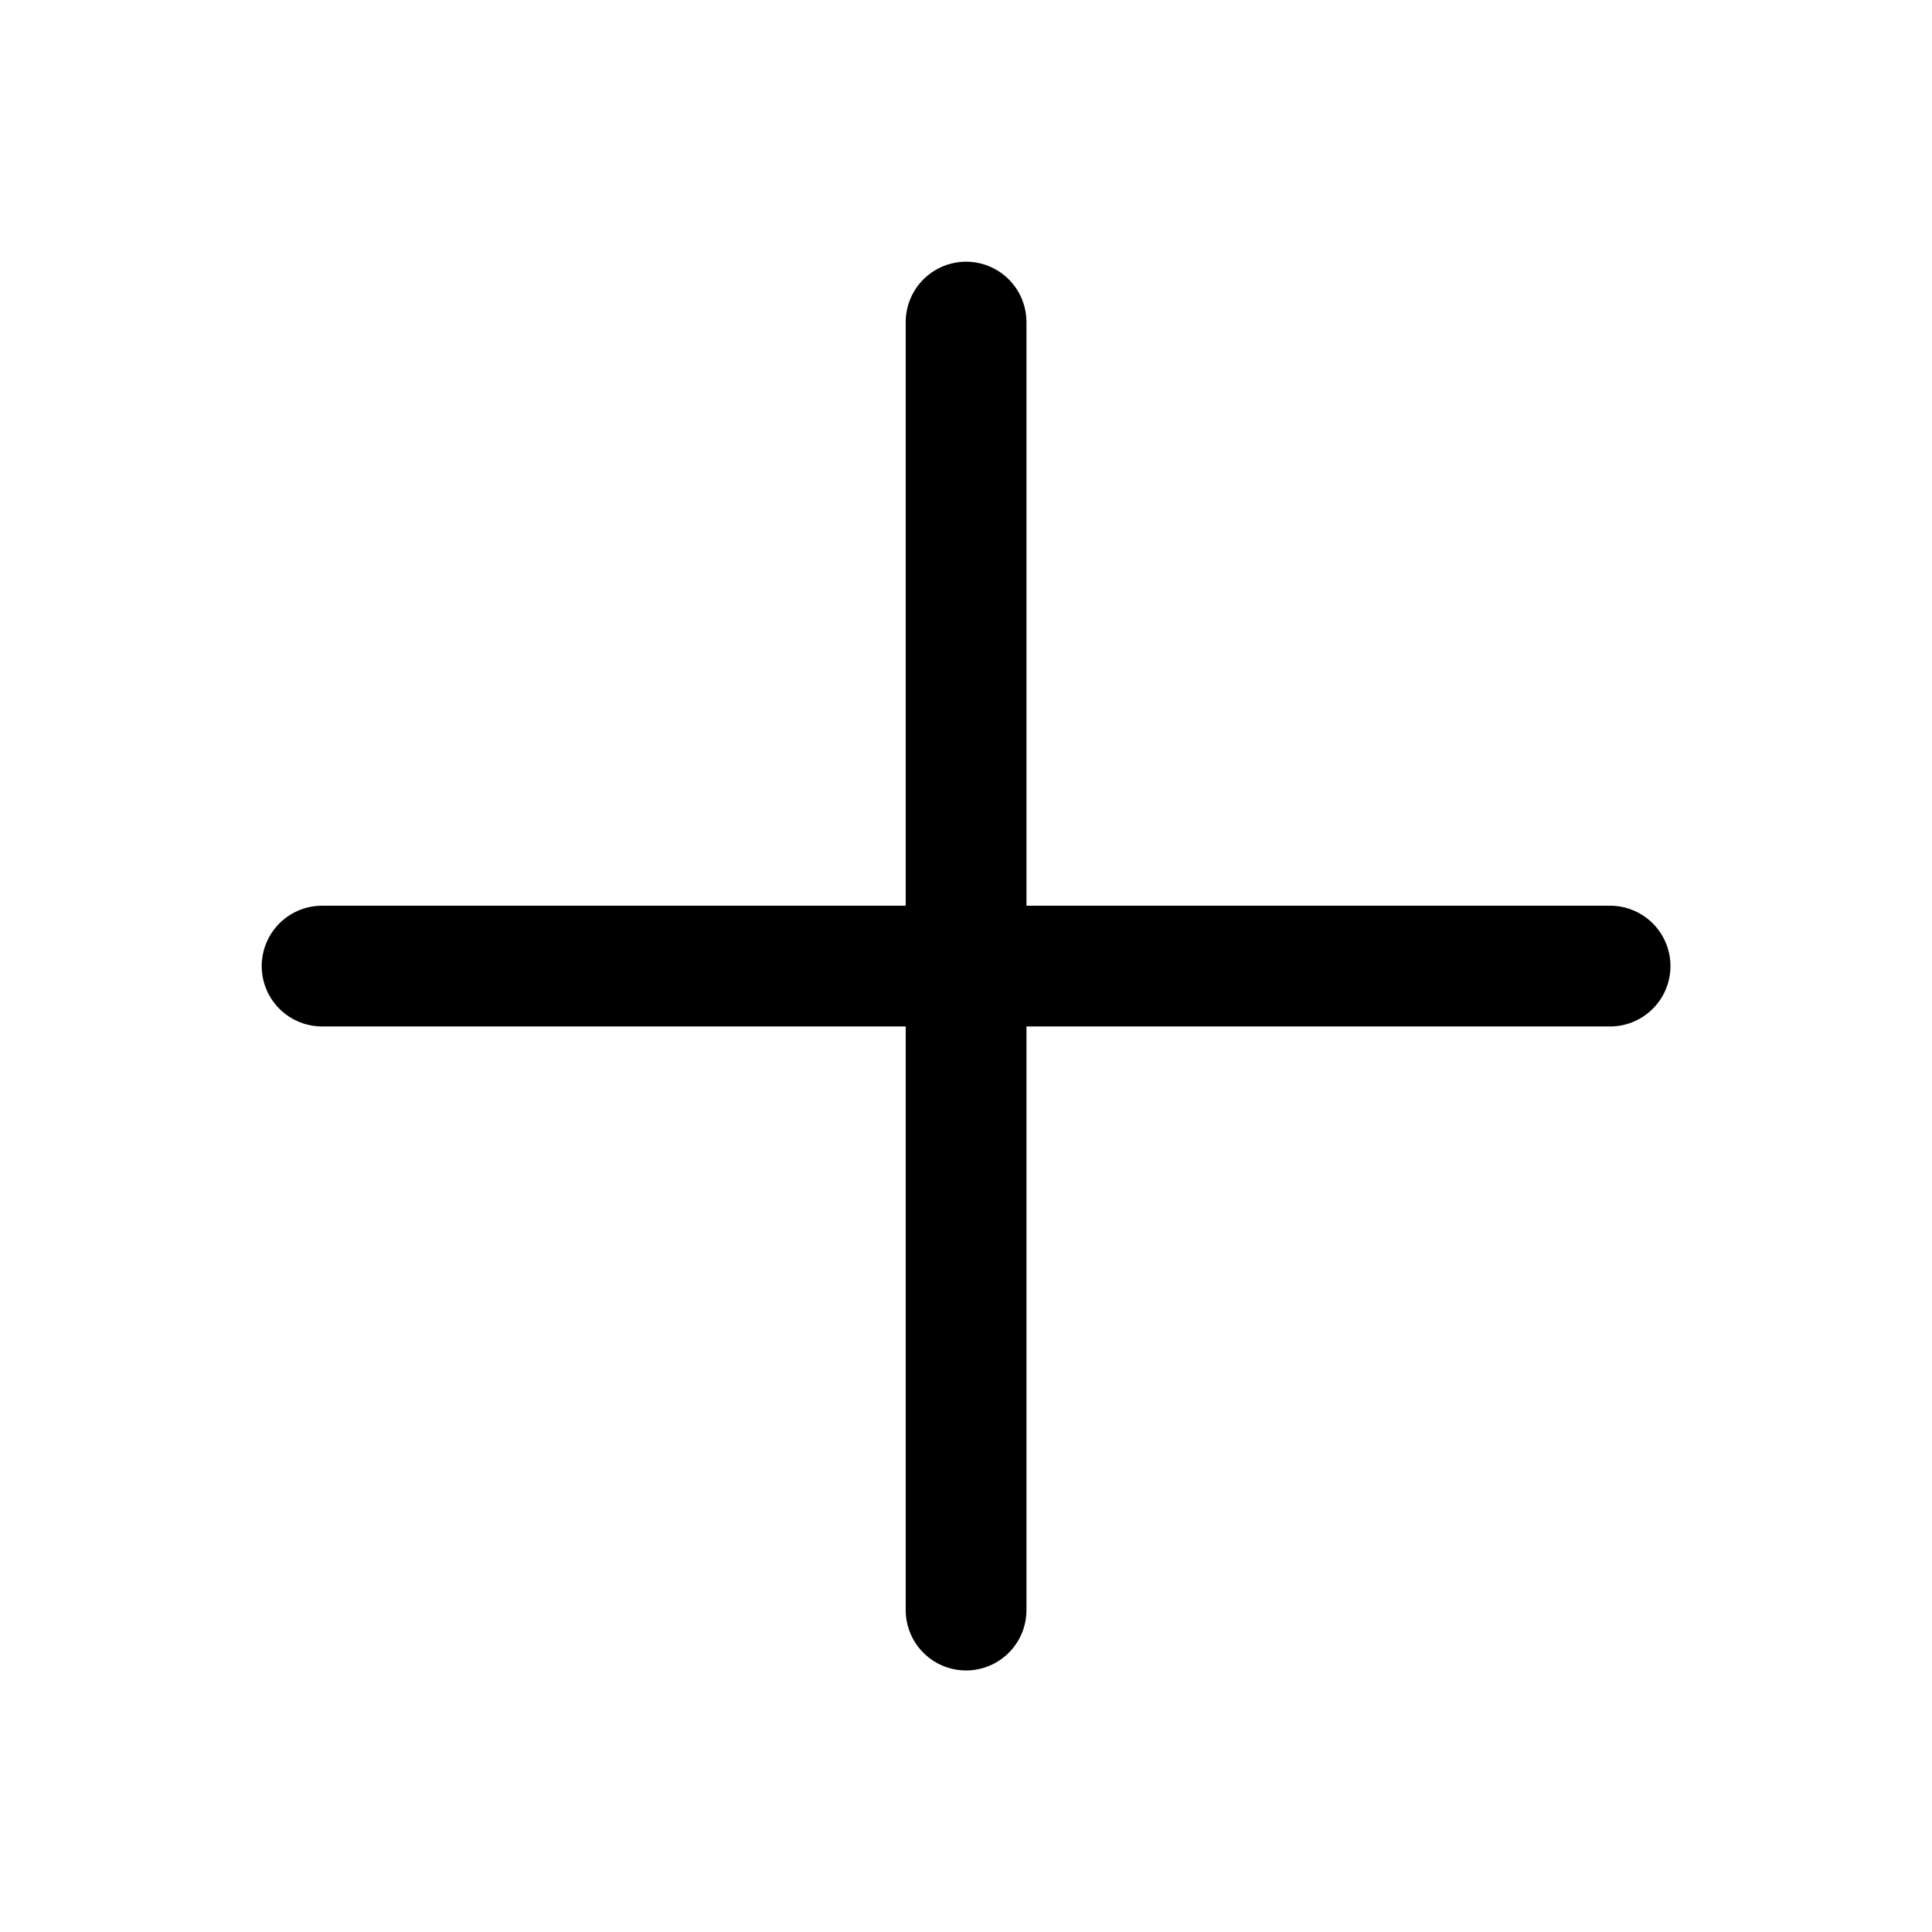
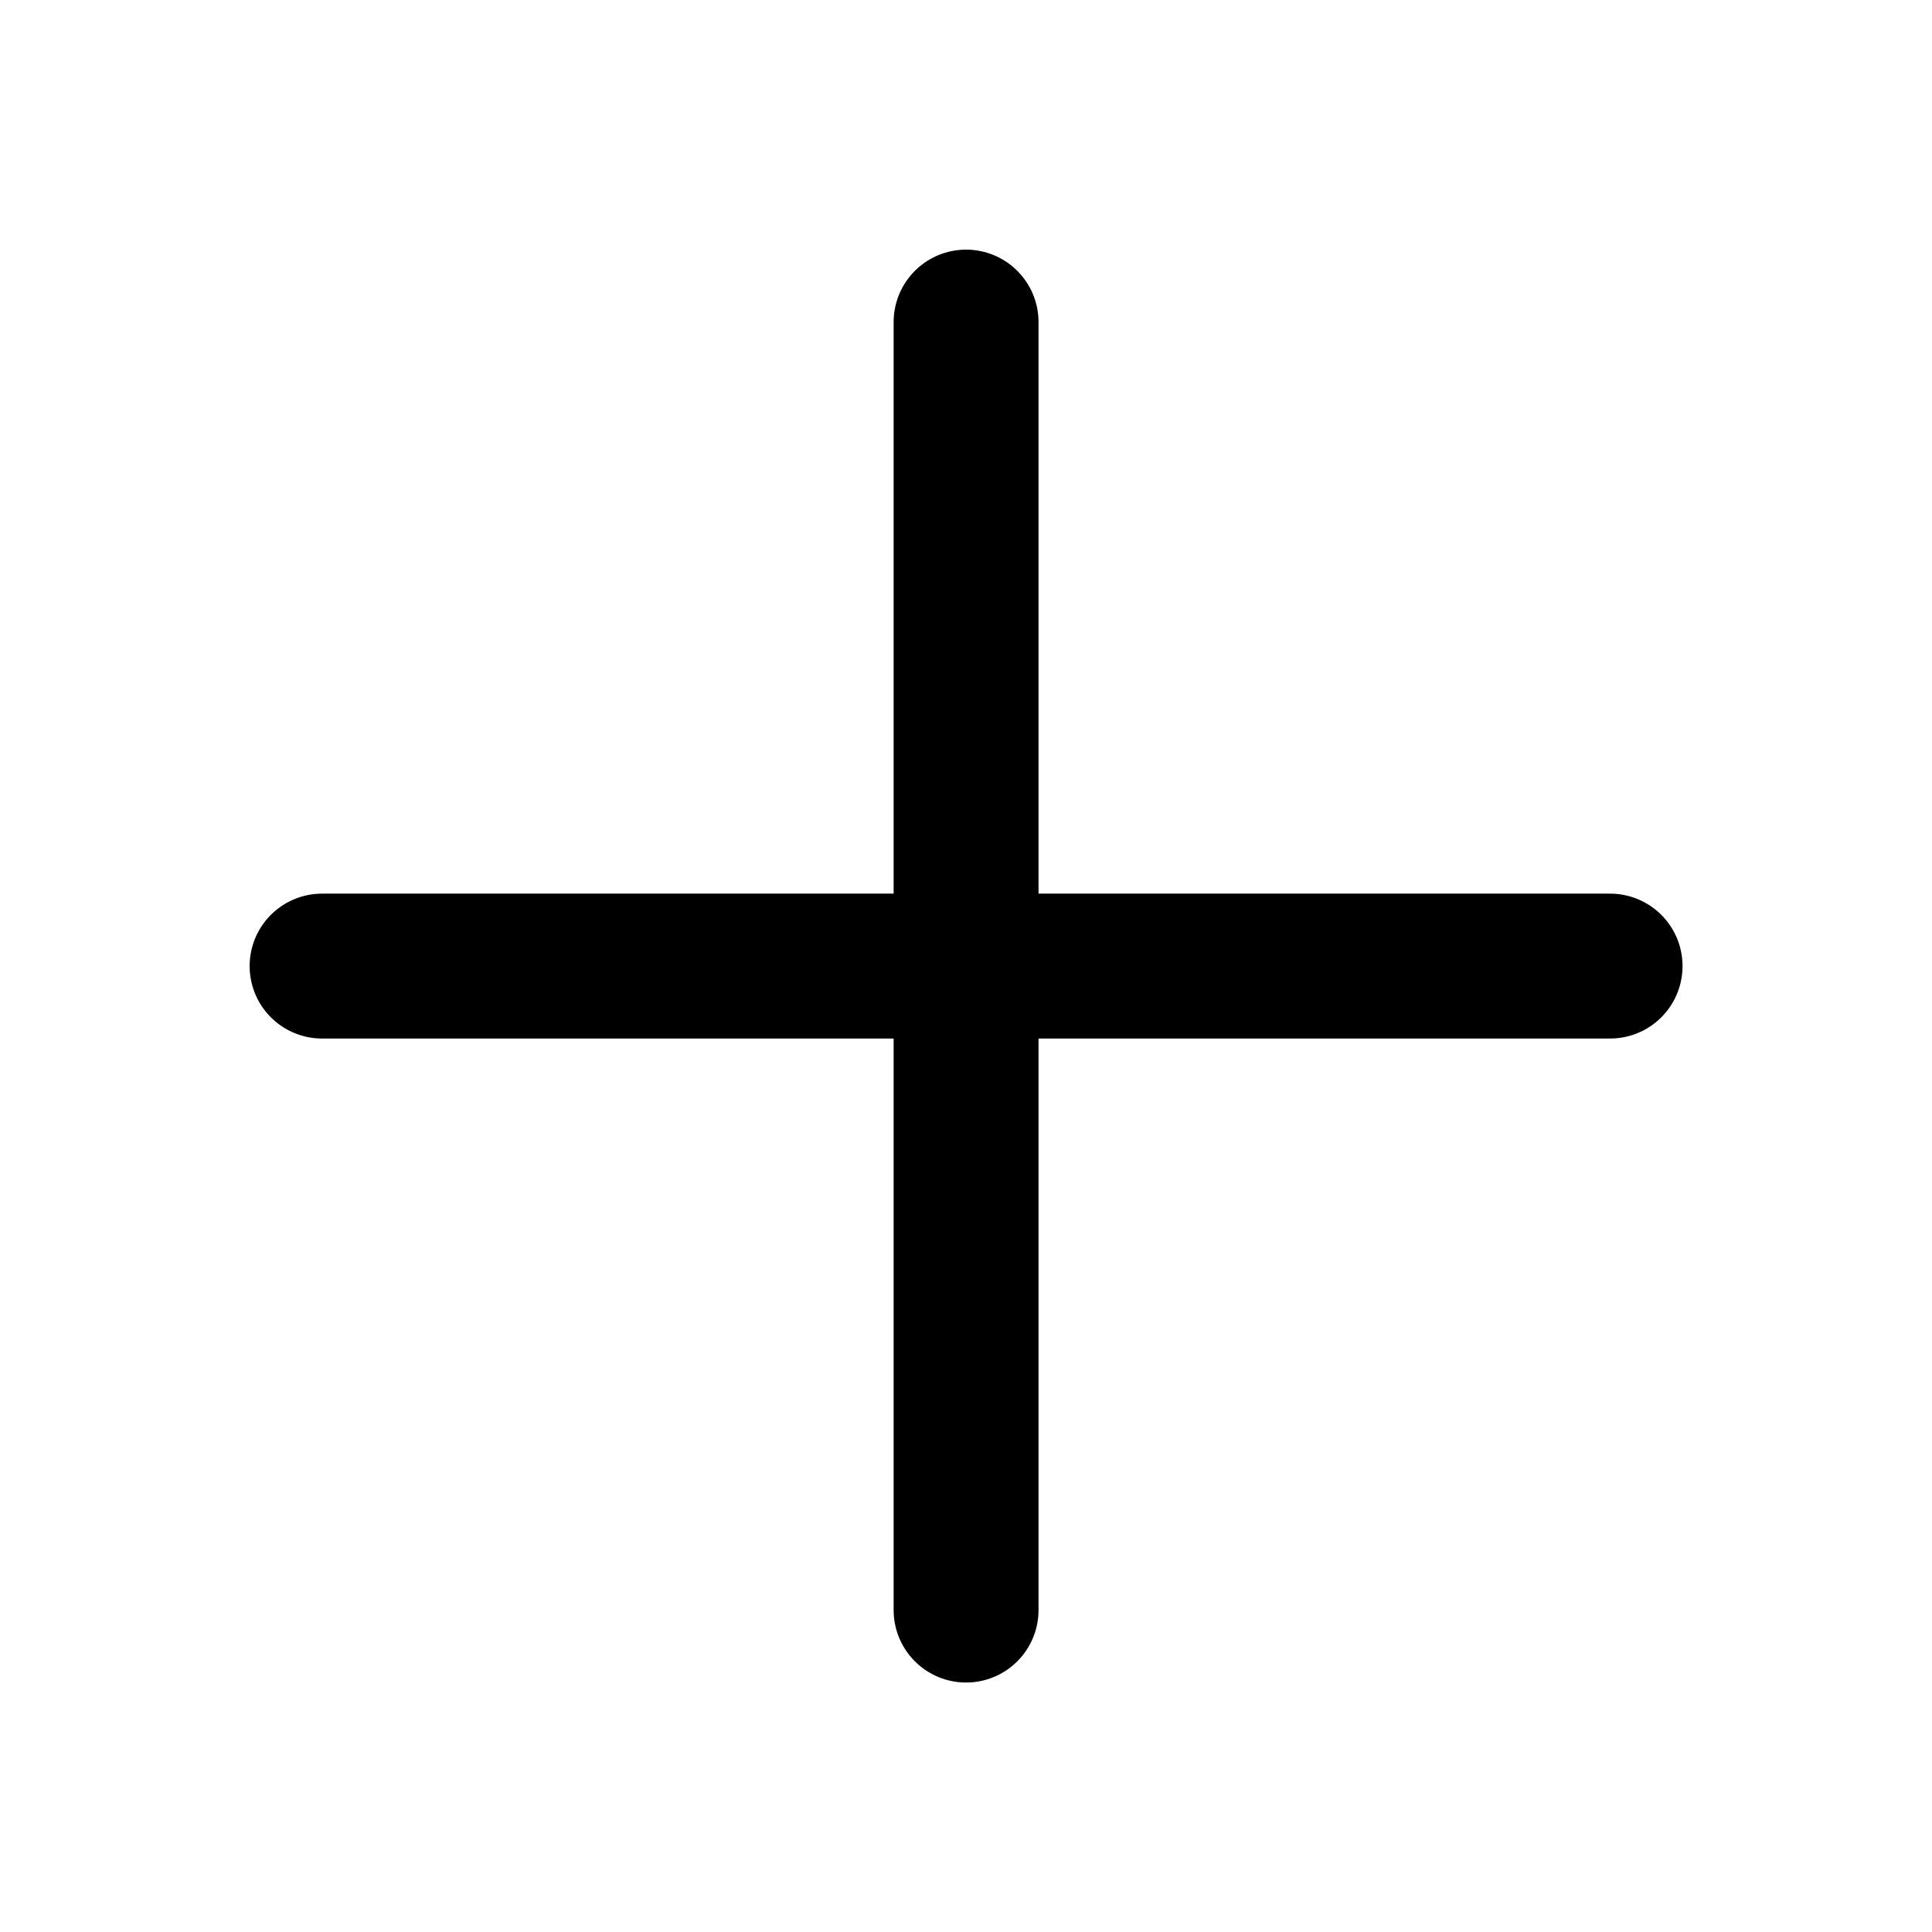
- <svg xmlns="http://www.w3.org/2000/svg" viewBox="0 0 24 24" width="24" height="24" color="currentColor" fill="none" stroke="currentColor" stroke-width="1.5" stroke-linecap="round" stroke-linejoin="round">
+ <svg xmlns="http://www.w3.org/2000/svg" viewBox="0 0 24 24" width="24" height="24" color="currentColor" fill="none" stroke="currentColor" stroke-width="1.8" stroke-linecap="round" stroke-linejoin="round">
  <path d="M12.001 4.001V20.001" />
  <path d="M20.001 12.001L4.001 12.001" />
</svg>
